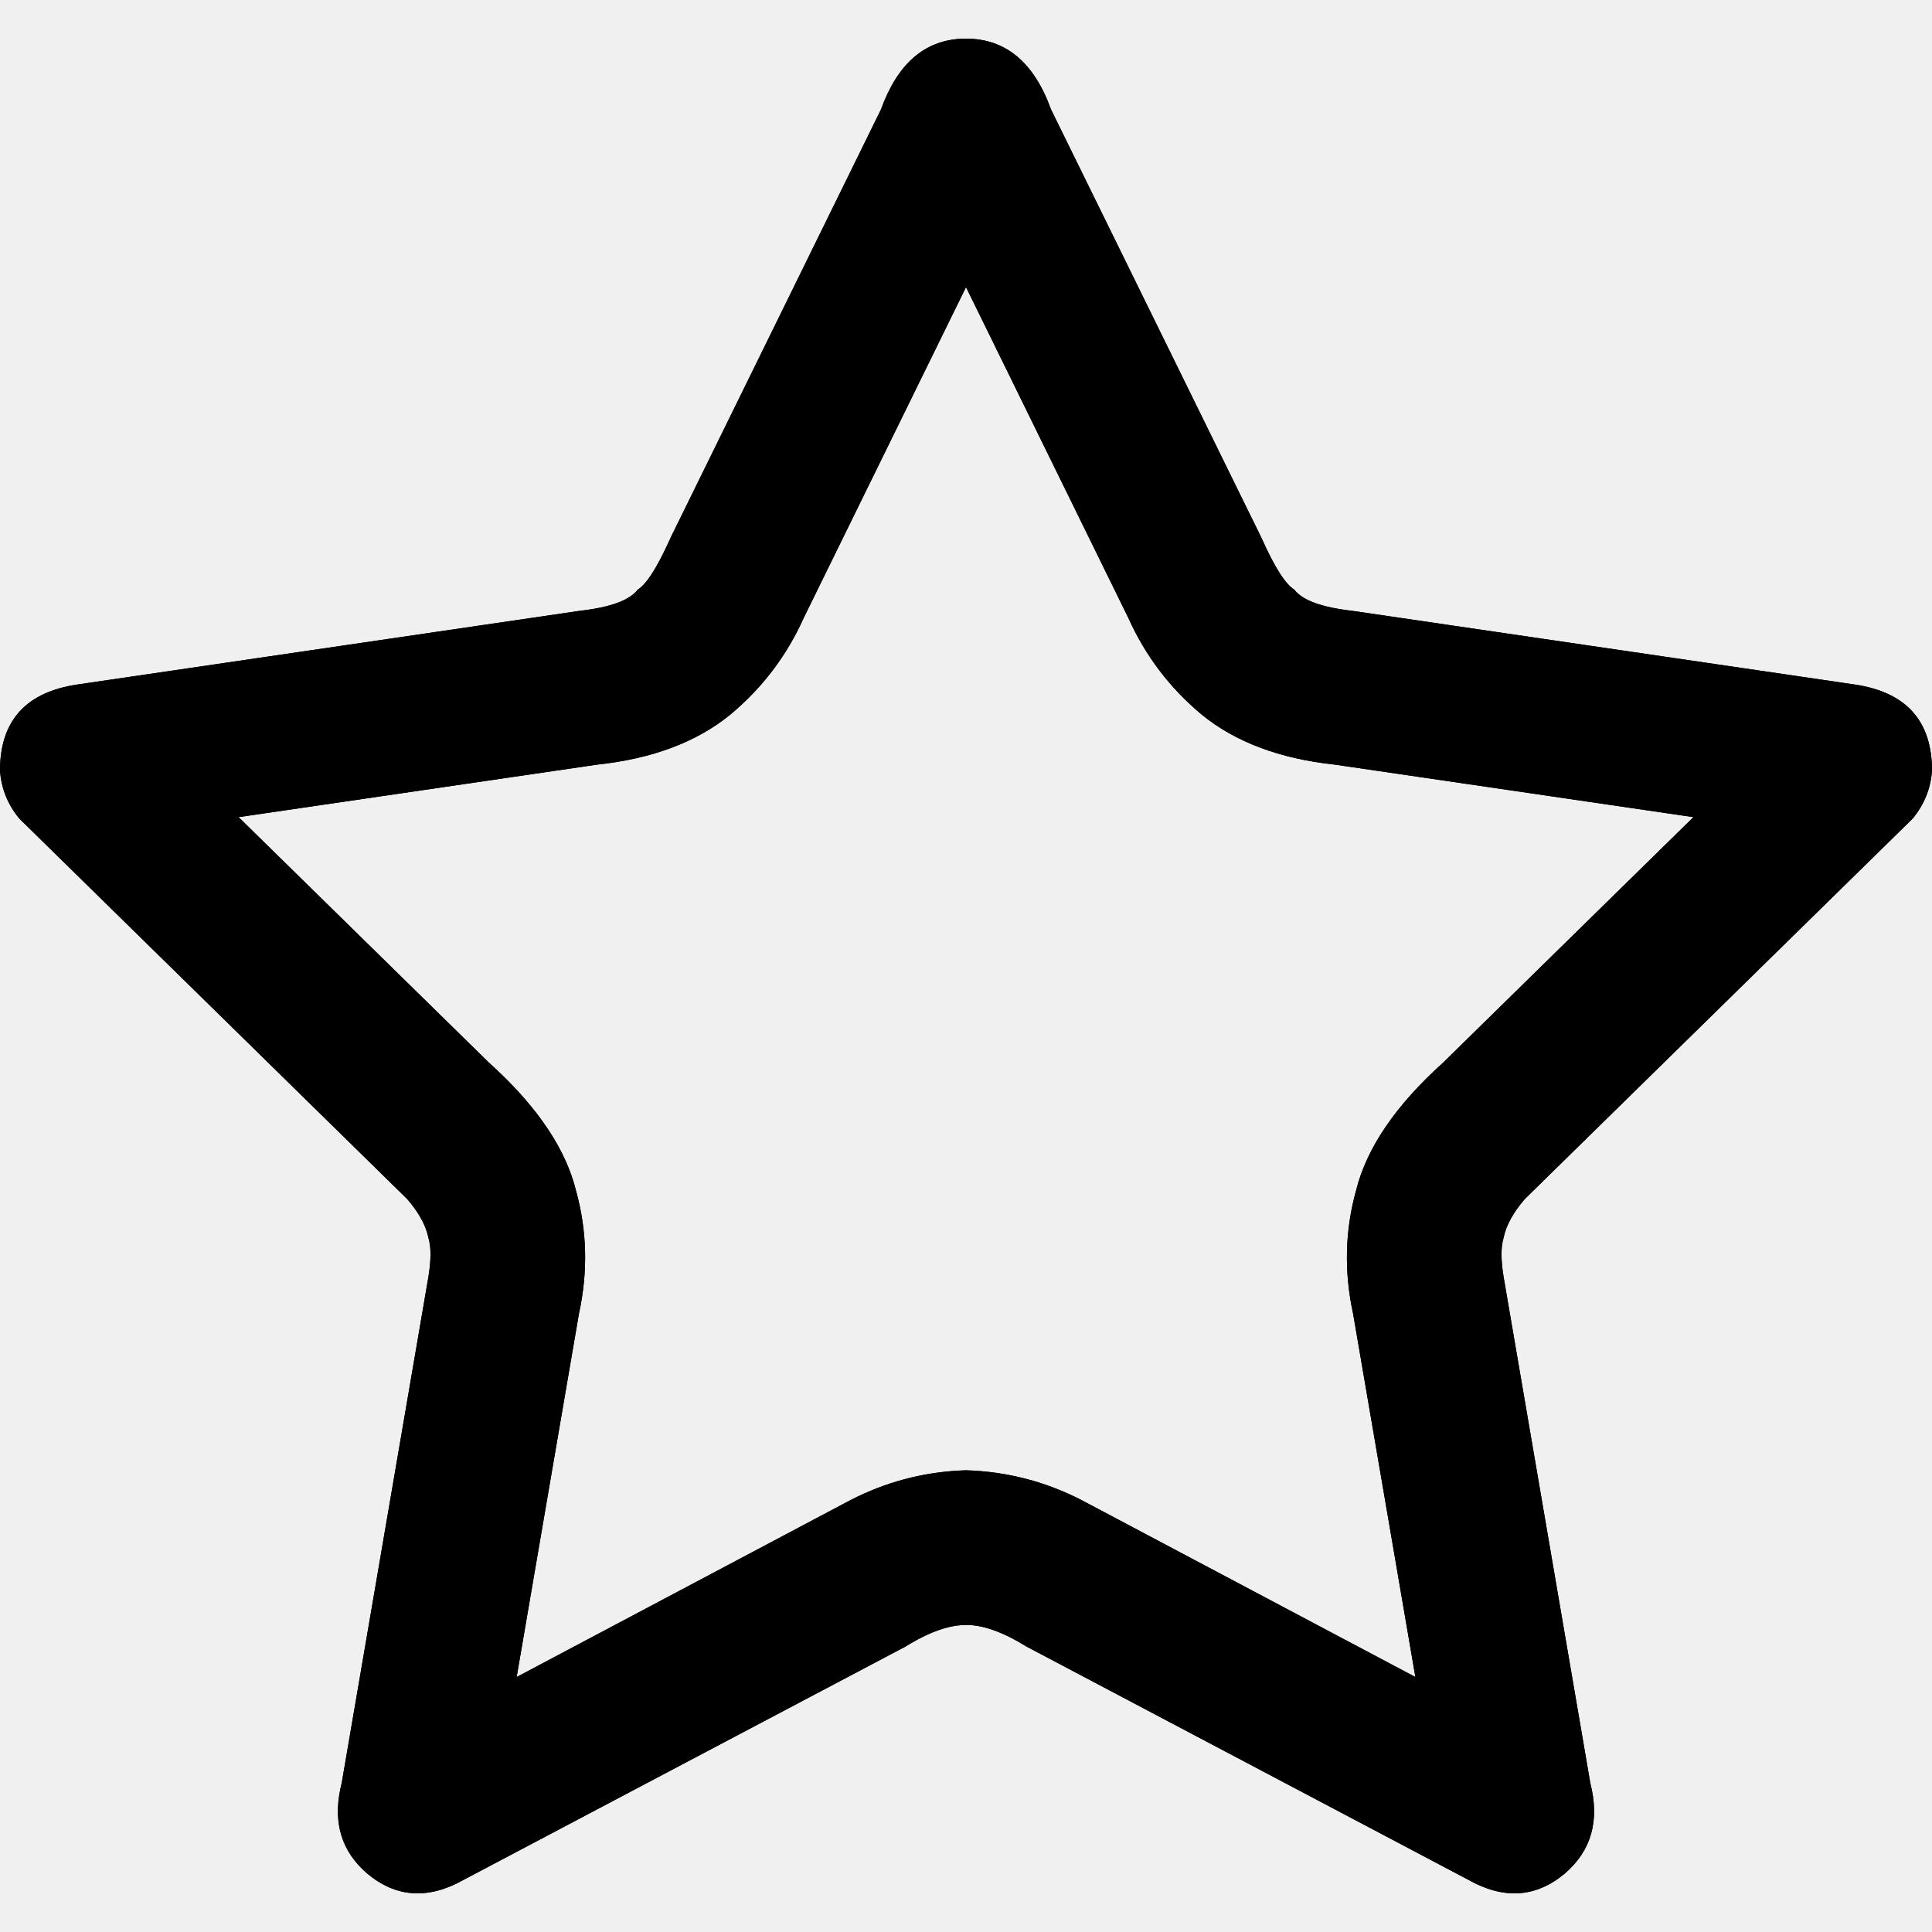
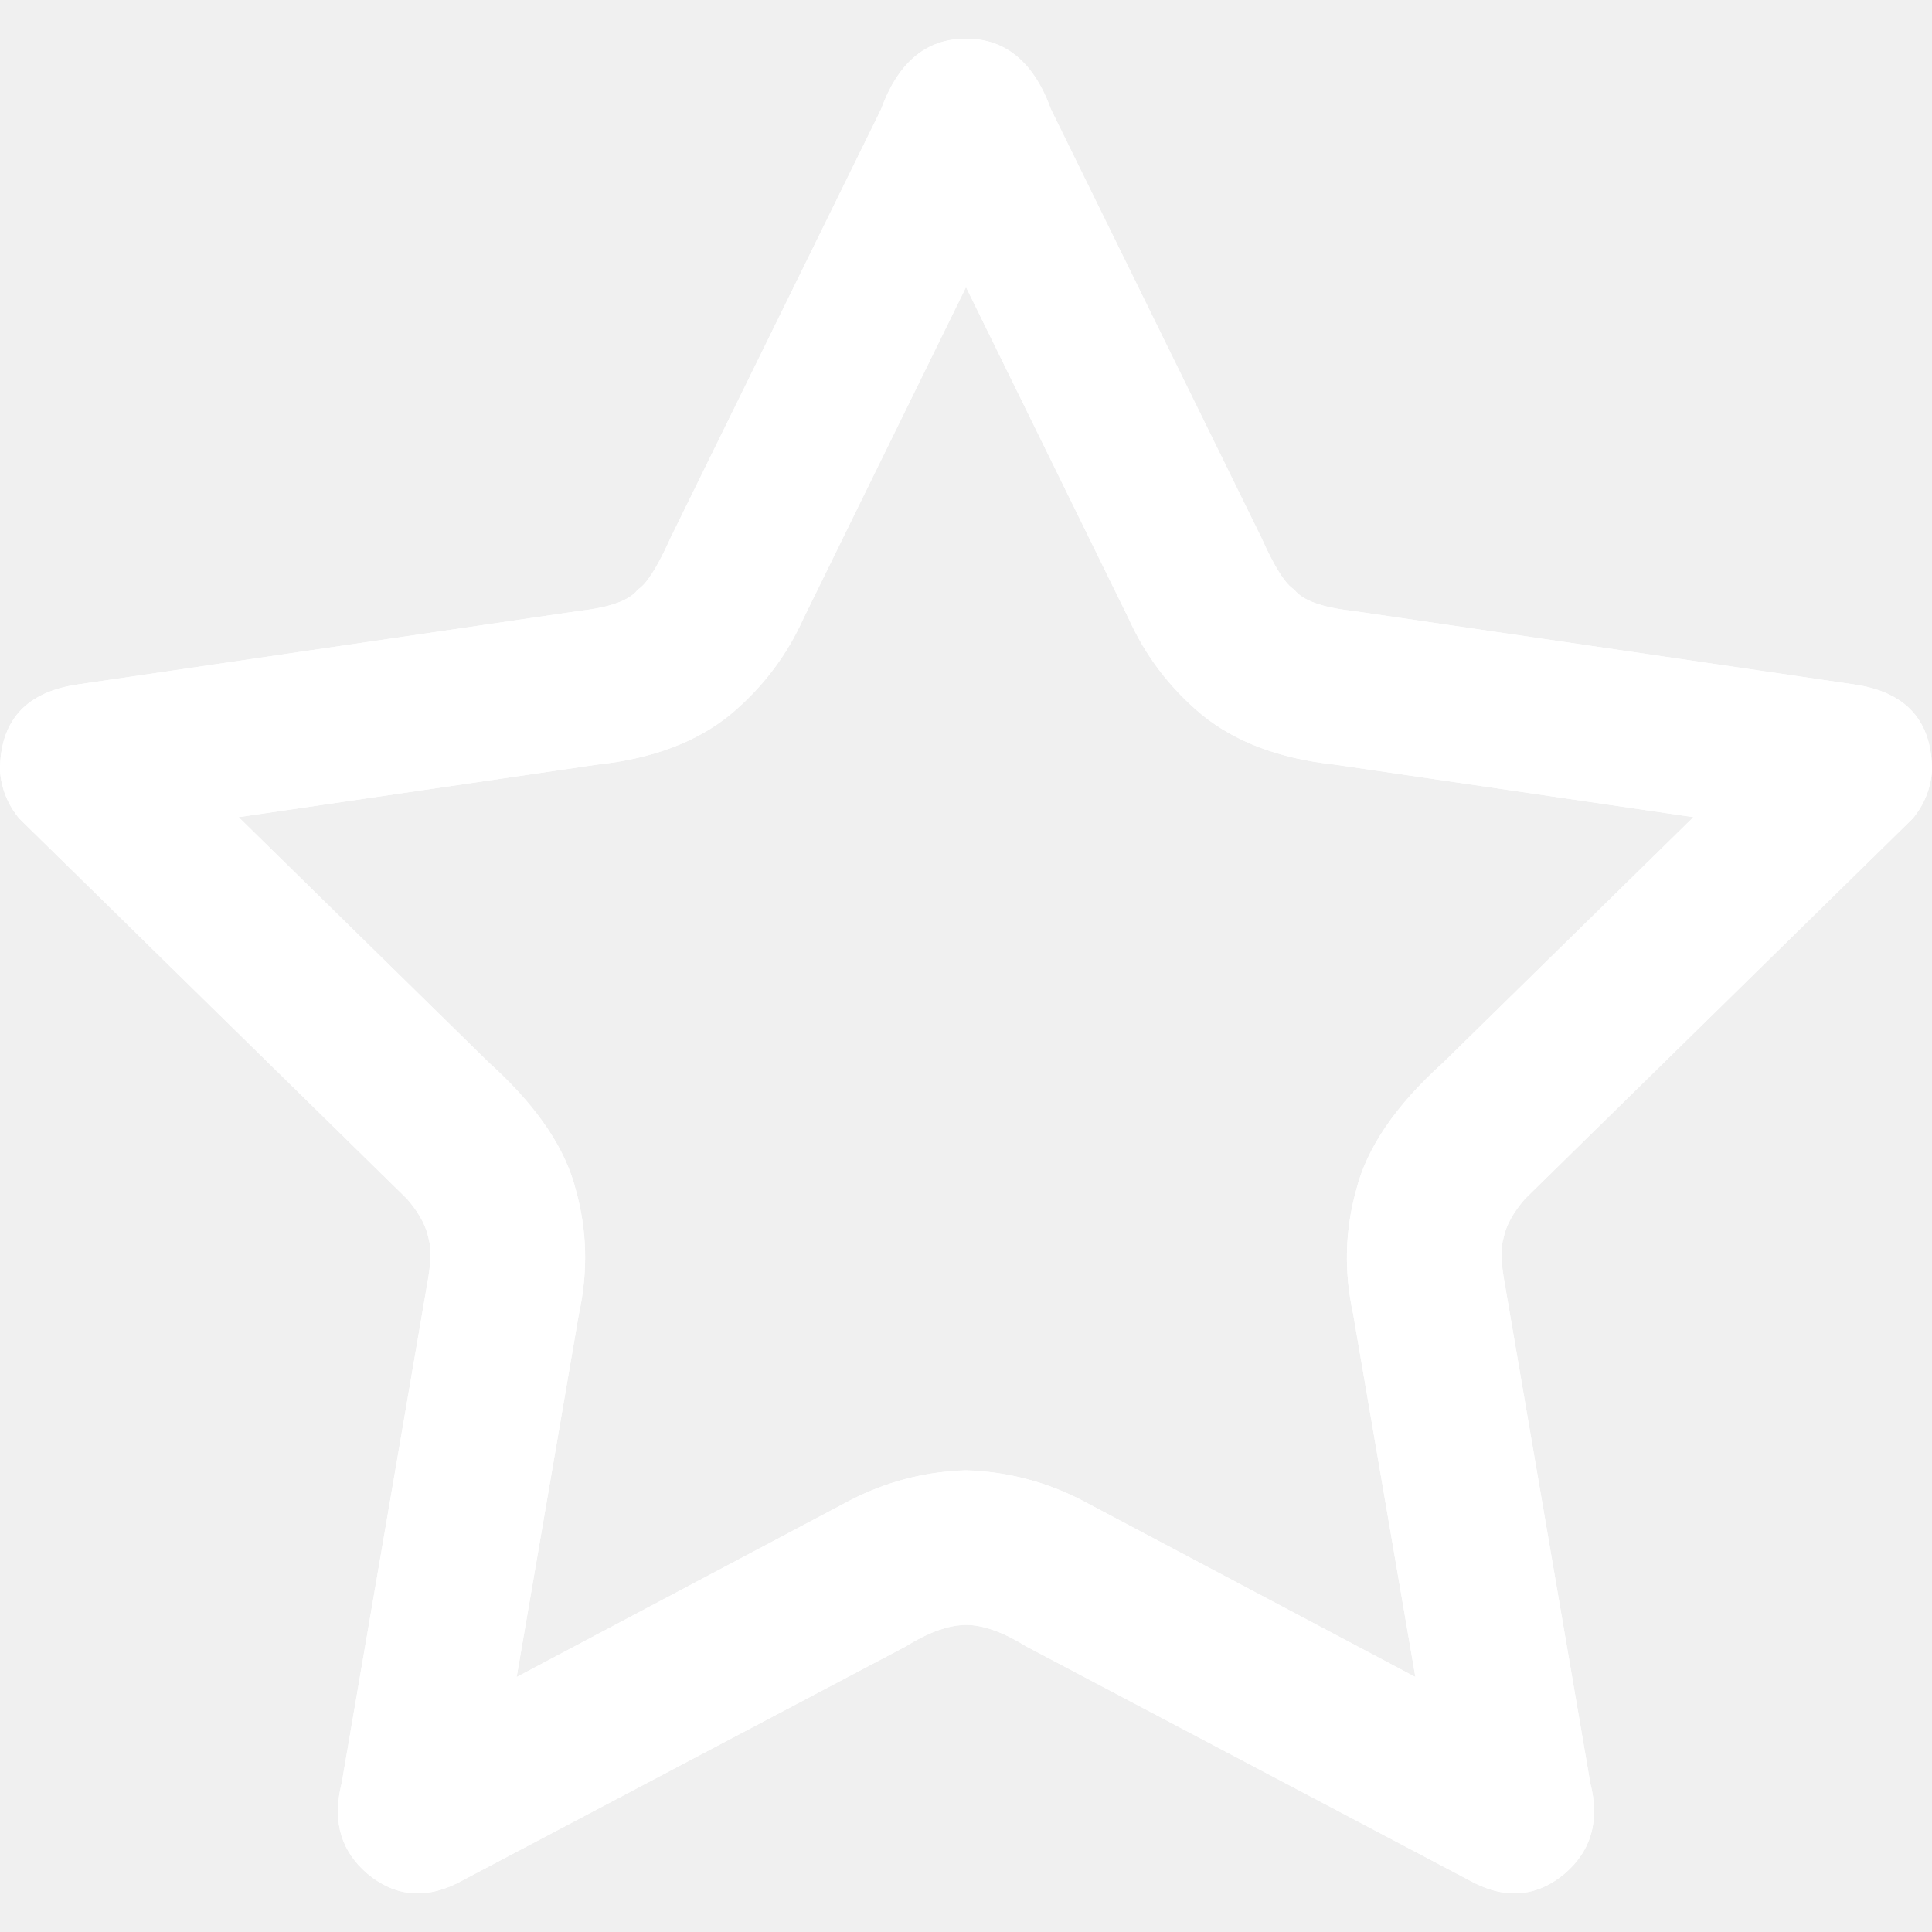
<svg xmlns="http://www.w3.org/2000/svg" width="100px" height="100px" viewBox="0 0 100 100" version="1.1">
  <g id="Design" stroke="none" stroke-width="1" fill="none" fill-rule="evenodd">
-     <g id="Star-Border" fill="#000000">
+     <g id="Star-Border" fill="#fff">
      <path d="M50,2 C52.05,2 53.517,3.221 54.4,5.663 L65.284,27.82 C65.96,29.336 66.529,30.236 66.992,30.52 C67.412,31.072 68.414,31.438 69.997,31.617 L96,35.431 C98.667,35.827 100,37.313 100,39.888 C99.933,40.816 99.6,41.644 99,42.37 L78.931,62.055 C78.32,62.761 77.952,63.432 77.825,64.069 C77.682,64.537 77.682,65.209 77.825,66.085 L82.314,92.293 C82.809,94.228 82.371,95.787 81,96.968 C79.504,98.223 77.838,98.333 76,97.298 L53.138,85.229 C51.933,84.48 50.887,84.105 50,84.105 L49.793,84.112 C49.021,84.161 48.136,84.478 47.137,85.063 L46.862,85.229 L24,97.298 C22.162,98.333 20.496,98.223 19,96.968 C17.688,95.838 17.231,94.363 17.627,92.544 L17.686,92.293 L22.175,66.085 C22.318,65.209 22.318,64.537 22.175,64.069 C22.062,63.503 21.758,62.91 21.264,62.289 L21.069,62.055 L1,42.37 C0.4,41.644 0.067,40.816 0,39.888 C0,37.396 1.249,35.924 3.746,35.473 L4,35.431 L30.003,31.617 C31.586,31.438 32.588,31.072 33.008,30.52 C33.442,30.254 33.969,29.446 34.59,28.097 L34.716,27.82 L45.6,5.663 C46.451,3.308 47.846,2.089 49.783,2.005 L50,2 Z M50.002,14.859 L50.001,14.862 L50,14.859 L49.999,14.865 L41.594,31.995 L41.413,32.383 C40.544,34.173 39.336,35.711 37.79,36.997 C36.053,38.411 33.76,39.271 30.913,39.576 L30.913,39.576 L12.35,42.295 L25.302,54.997 L25.632,55.3 C27.9,57.416 29.293,59.523 29.812,61.619 C30.388,63.694 30.44,65.82 29.966,67.998 L29.966,67.998 L26.742,86.802 L44.007,77.652 L44.413,77.451 C46.177,76.611 48.039,76.161 50.001,76.102 C52.113,76.166 54.111,76.682 55.995,77.652 L55.995,77.652 L73.26,86.802 L70.036,67.998 C69.562,65.82 69.614,63.694 70.19,61.619 C70.733,59.423 72.237,57.216 74.7,54.997 L74.7,54.997 L87.652,42.295 L69.089,39.576 C66.242,39.271 63.949,38.411 62.212,36.997 C60.556,35.62 59.288,33.952 58.408,31.995 L58.408,31.995 L50.002,14.865 L50.002,14.859 Z" id="Shadow" />
      <path d="M50,2 C52.05,2 53.517,3.221 54.4,5.663 L65.284,27.82 C65.96,29.336 66.529,30.236 66.992,30.52 C67.412,31.072 68.414,31.438 69.997,31.617 L96,35.431 C98.667,35.827 100,37.313 100,39.888 C99.933,40.816 99.6,41.644 99,42.37 L78.931,62.055 C78.32,62.761 77.952,63.432 77.825,64.069 C77.682,64.537 77.682,65.209 77.825,66.085 L82.314,92.293 C82.809,94.228 82.371,95.787 81,96.968 C79.504,98.223 77.838,98.333 76,97.298 L53.138,85.229 C51.933,84.48 50.887,84.105 50,84.105 L49.793,84.112 C49.021,84.161 48.136,84.478 47.137,85.063 L46.862,85.229 L24,97.298 C22.162,98.333 20.496,98.223 19,96.968 C17.688,95.838 17.231,94.363 17.627,92.544 L17.686,92.293 L22.175,66.085 C22.318,65.209 22.318,64.537 22.175,64.069 C22.062,63.503 21.758,62.91 21.264,62.289 L21.069,62.055 L1,42.37 C0.4,41.644 0.067,40.816 0,39.888 C0,37.396 1.249,35.924 3.746,35.473 L4,35.431 L30.003,31.617 C31.586,31.438 32.588,31.072 33.008,30.52 C33.442,30.254 33.969,29.446 34.59,28.097 L34.716,27.82 L45.6,5.663 C46.451,3.308 47.846,2.089 49.783,2.005 L50,2 Z M50.002,14.859 L50.001,14.862 L50,14.859 L49.999,14.865 L41.594,31.995 L41.413,32.383 C40.544,34.173 39.336,35.711 37.79,36.997 C36.053,38.411 33.76,39.271 30.913,39.576 L30.913,39.576 L12.35,42.295 L25.302,54.997 L25.632,55.3 C27.9,57.416 29.293,59.523 29.812,61.619 C30.388,63.694 30.44,65.82 29.966,67.998 L29.966,67.998 L26.742,86.802 L44.007,77.652 L44.413,77.451 C46.177,76.611 48.039,76.161 50.001,76.102 C52.113,76.166 54.111,76.682 55.995,77.652 L55.995,77.652 L73.26,86.802 L70.036,67.998 C69.562,65.82 69.614,63.694 70.19,61.619 C70.733,59.423 72.237,57.216 74.7,54.997 L74.7,54.997 L87.652,42.295 L69.089,39.576 C66.242,39.271 63.949,38.411 62.212,36.997 C60.556,35.62 59.288,33.952 58.408,31.995 L58.408,31.995 L50.002,14.865 L50.002,14.859 Z" id="Colour" />
    </g>
  </g>
</svg>
